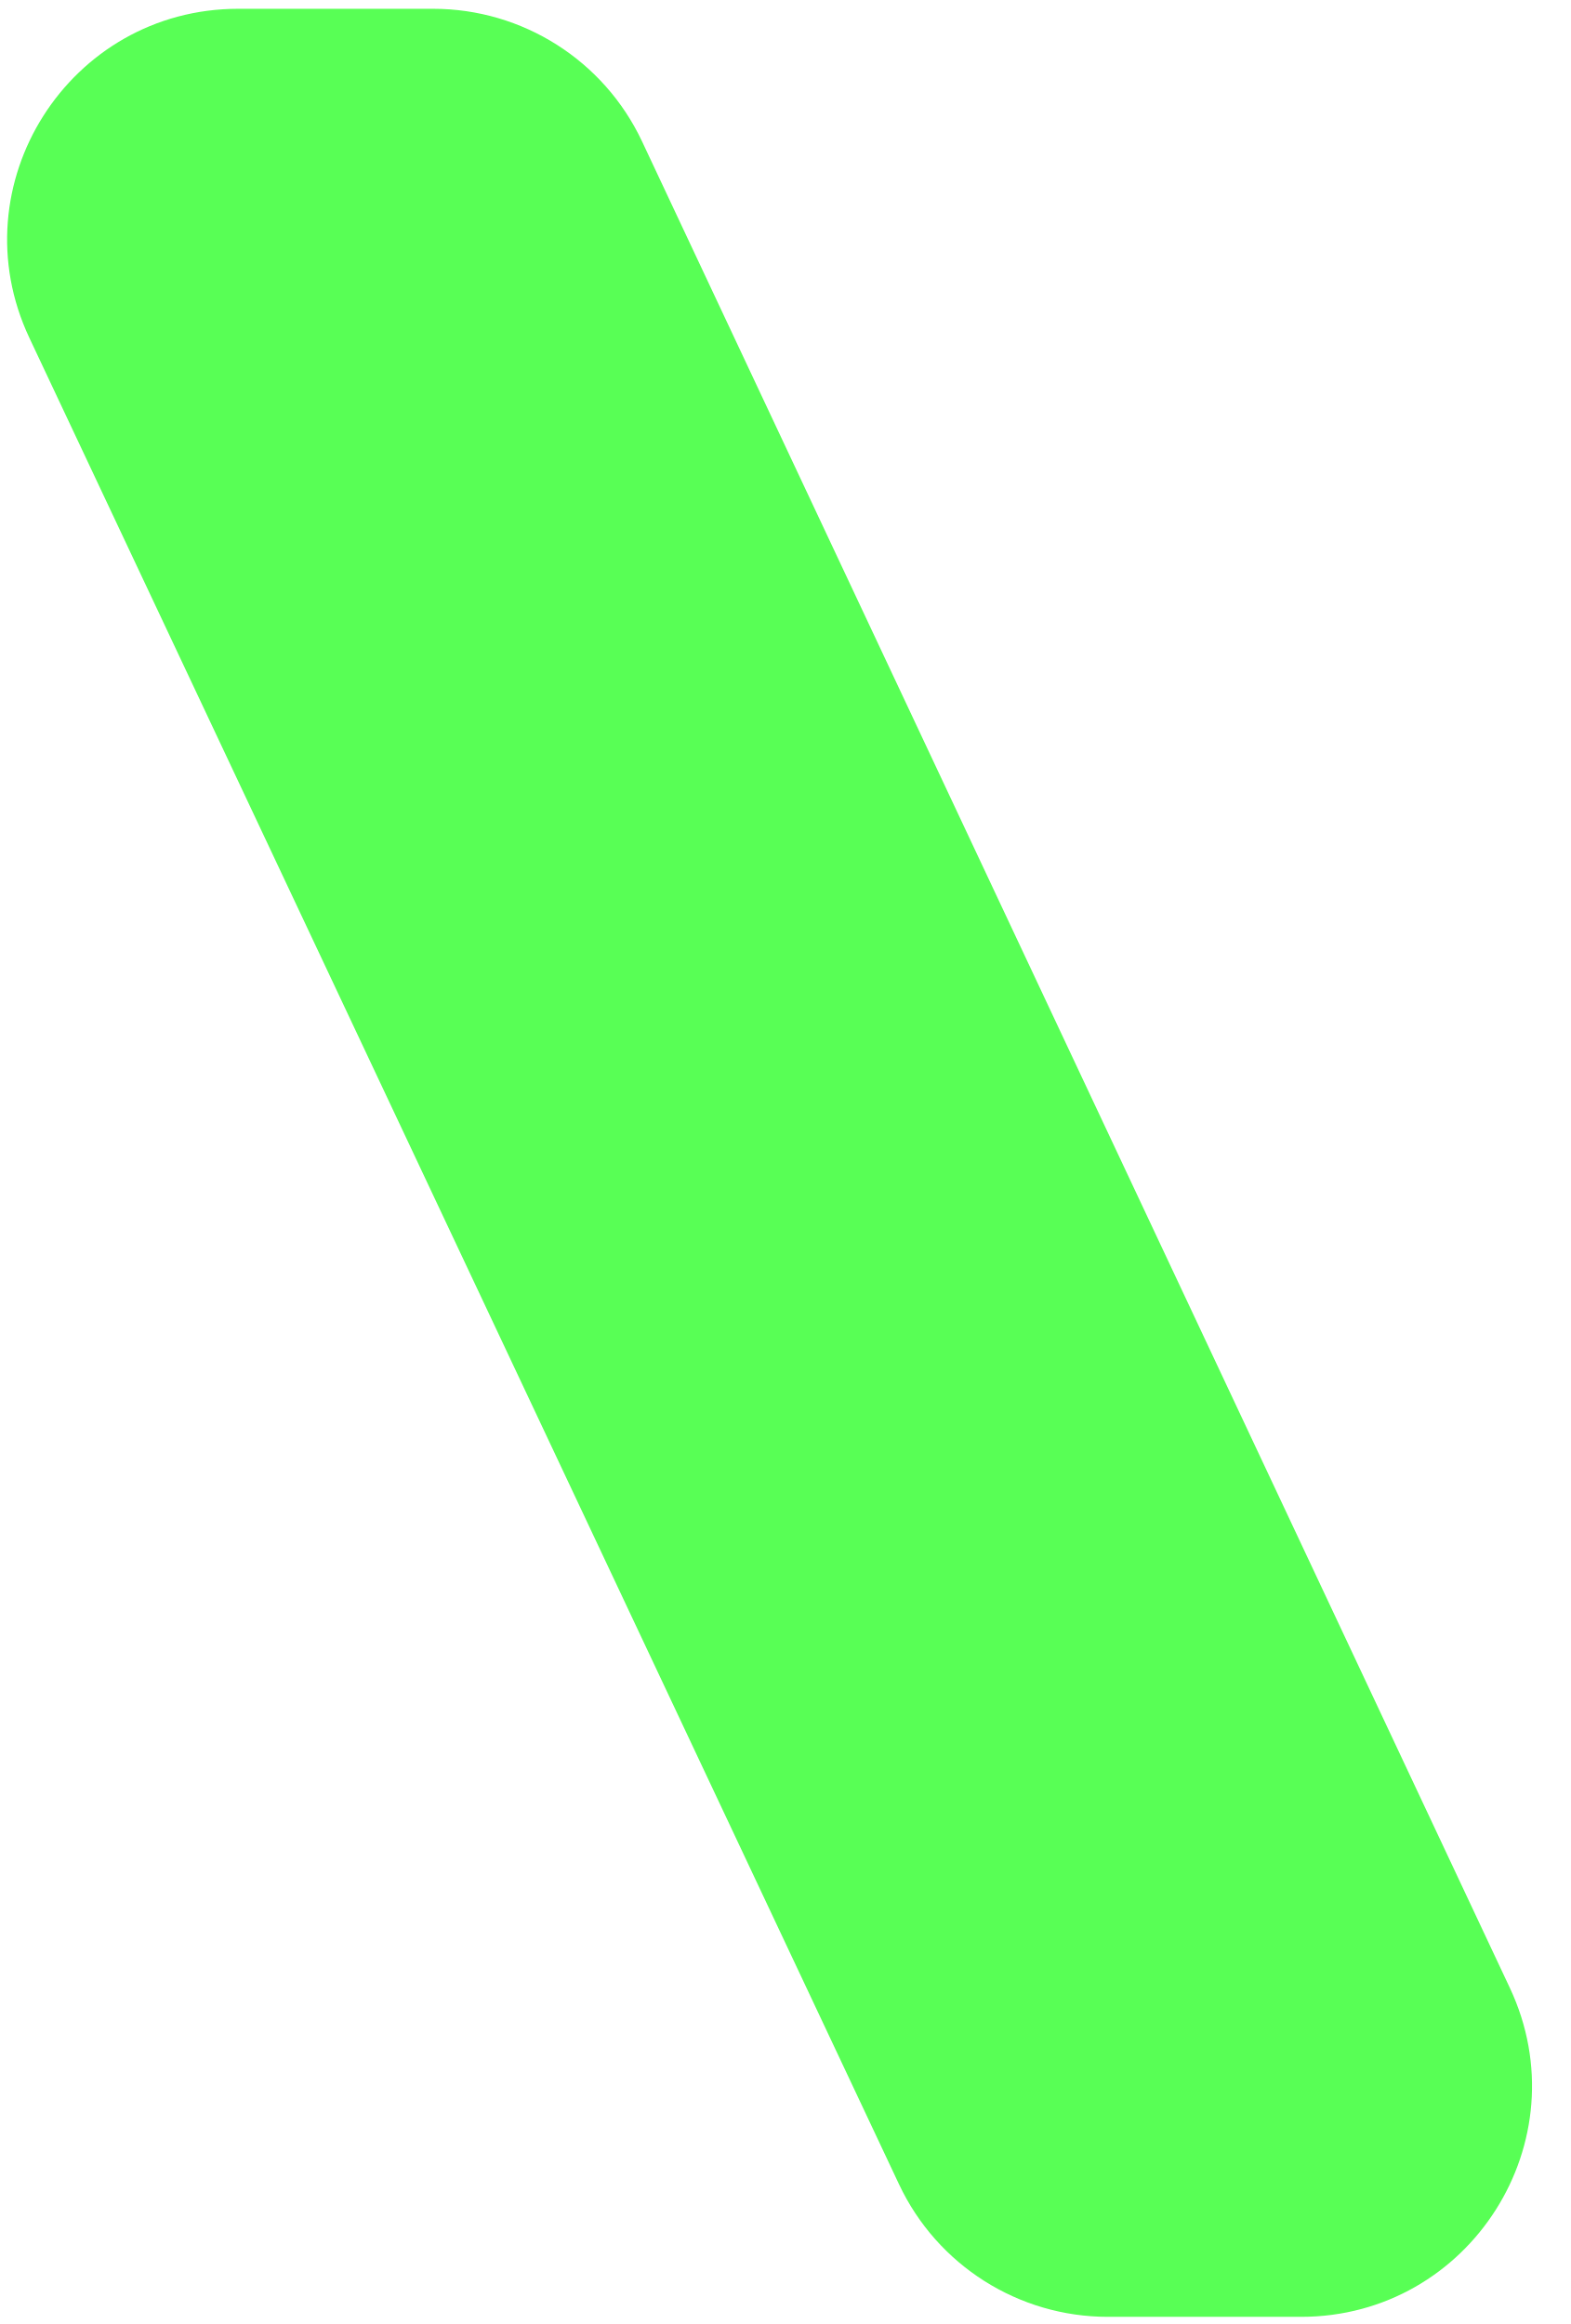
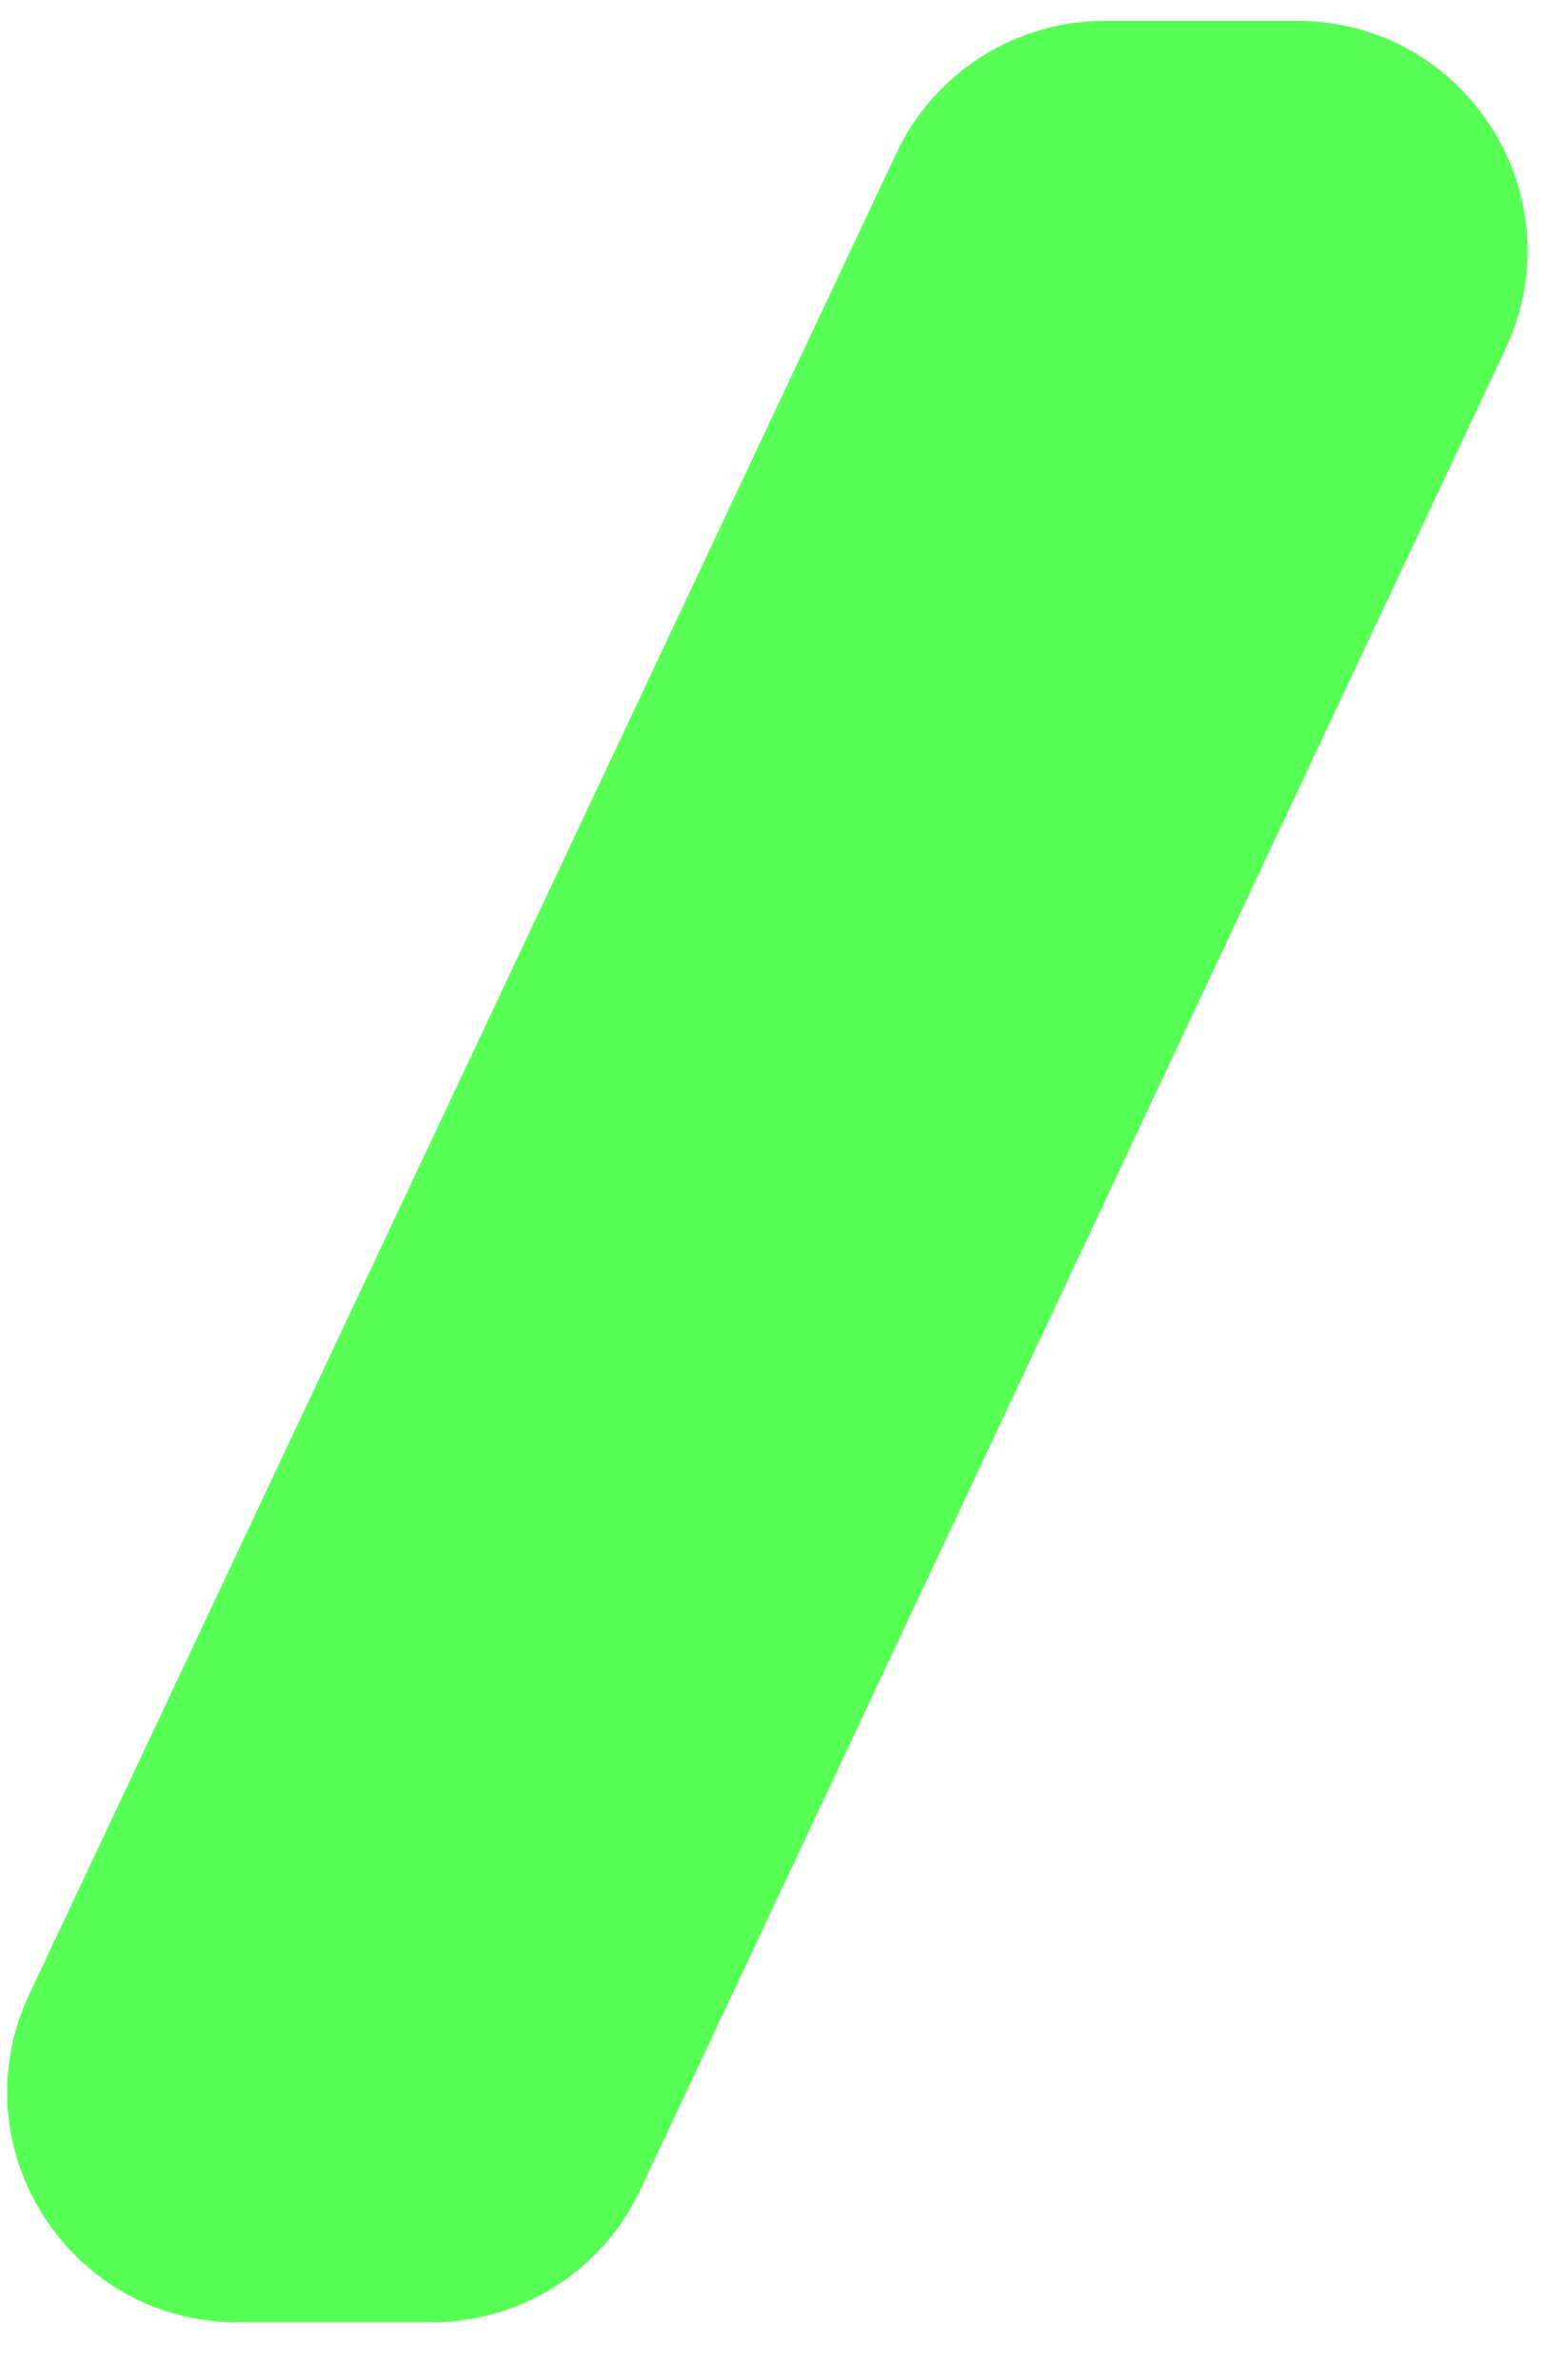
- <svg xmlns="http://www.w3.org/2000/svg" width="25" height="37" viewBox="0 0 25 37" fill="none">
-   <path d="M6.896 0.14H3.793C1.098 0.14 -0.68 2.943 0.468 5.38L14.314 34.777C14.921 36.065 16.216 36.886 17.639 36.886H20.713C23.405 36.886 25.184 34.086 24.038 31.648L10.222 2.251C9.616 0.963 8.32 0.14 6.896 0.14Z" fill="#58FF55" />
+ <svg xmlns="http://www.w3.org/2000/svg" width="25" height="38" viewBox="0 0 25 38" fill="none">
+   <path d="M6.896 37.079H3.793C1.098 37.079 -0.68 34.276 0.468 31.839L14.314 2.442C14.921 1.154 16.216 0.333 17.639 0.333H20.713C23.405 0.333 25.184 3.133 24.038 5.57L10.222 34.968C9.616 36.256 8.32 37.079 6.896 37.079Z" fill="#58FF55" />
</svg>
